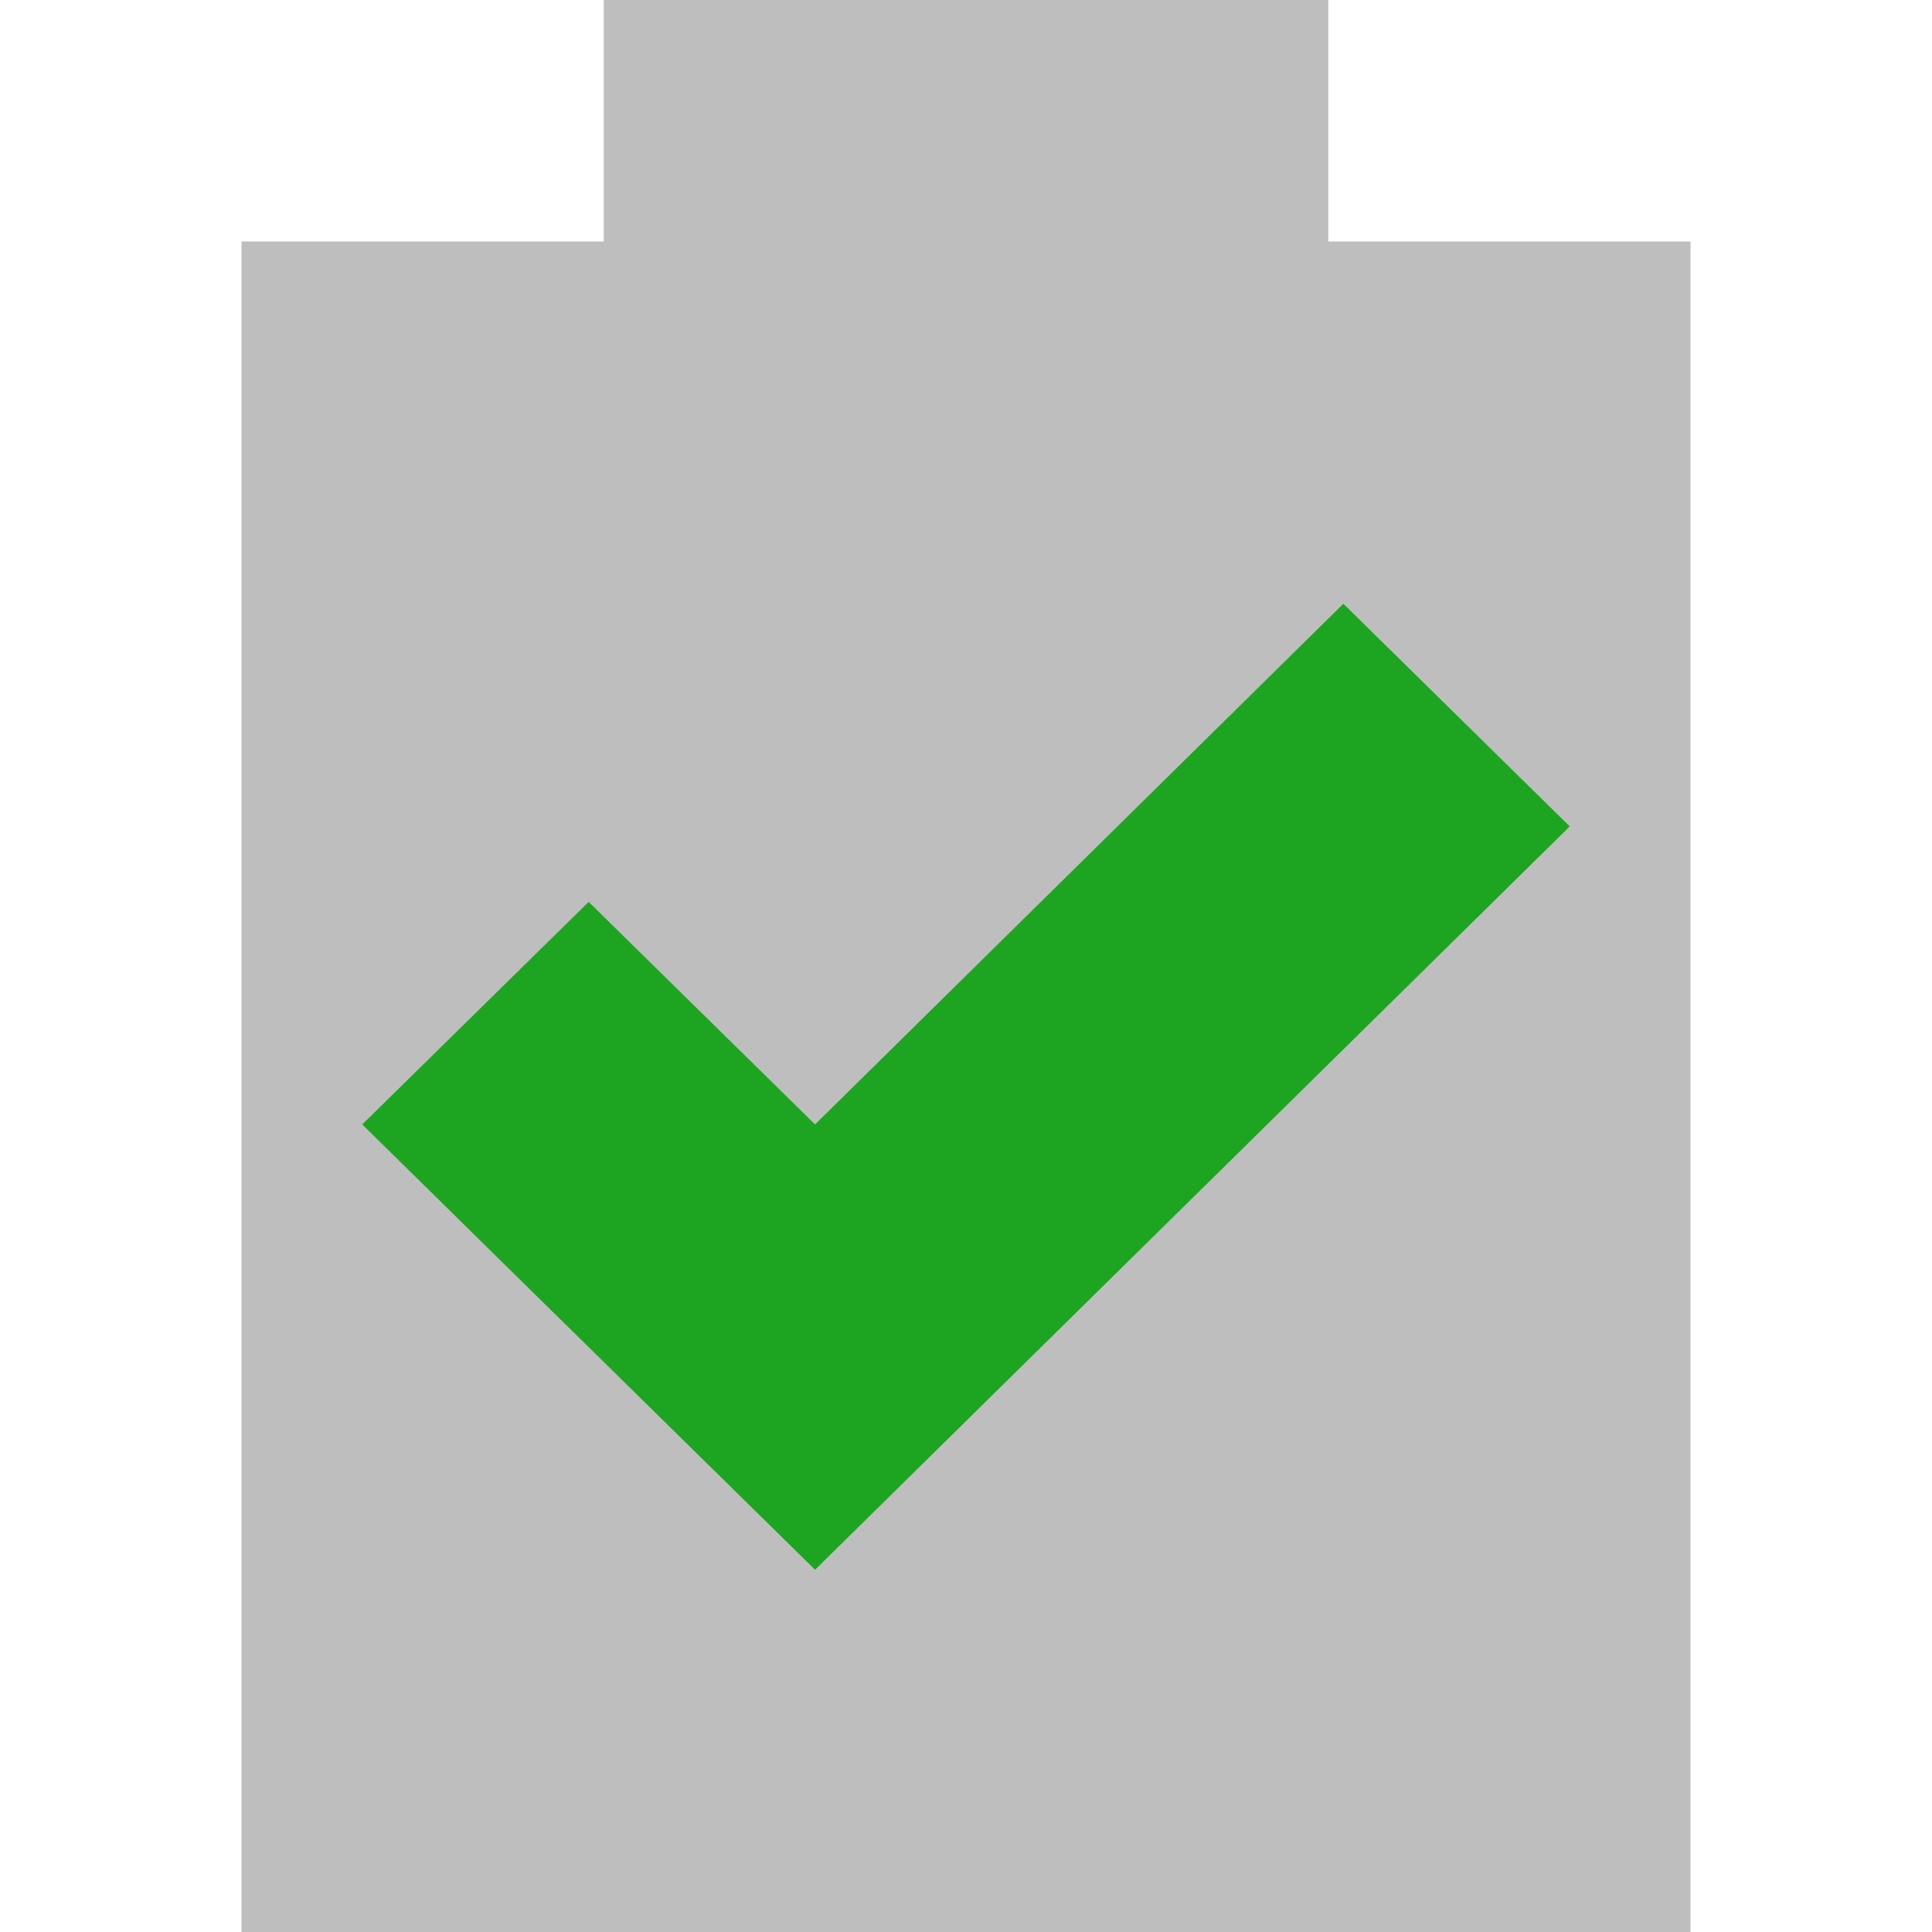
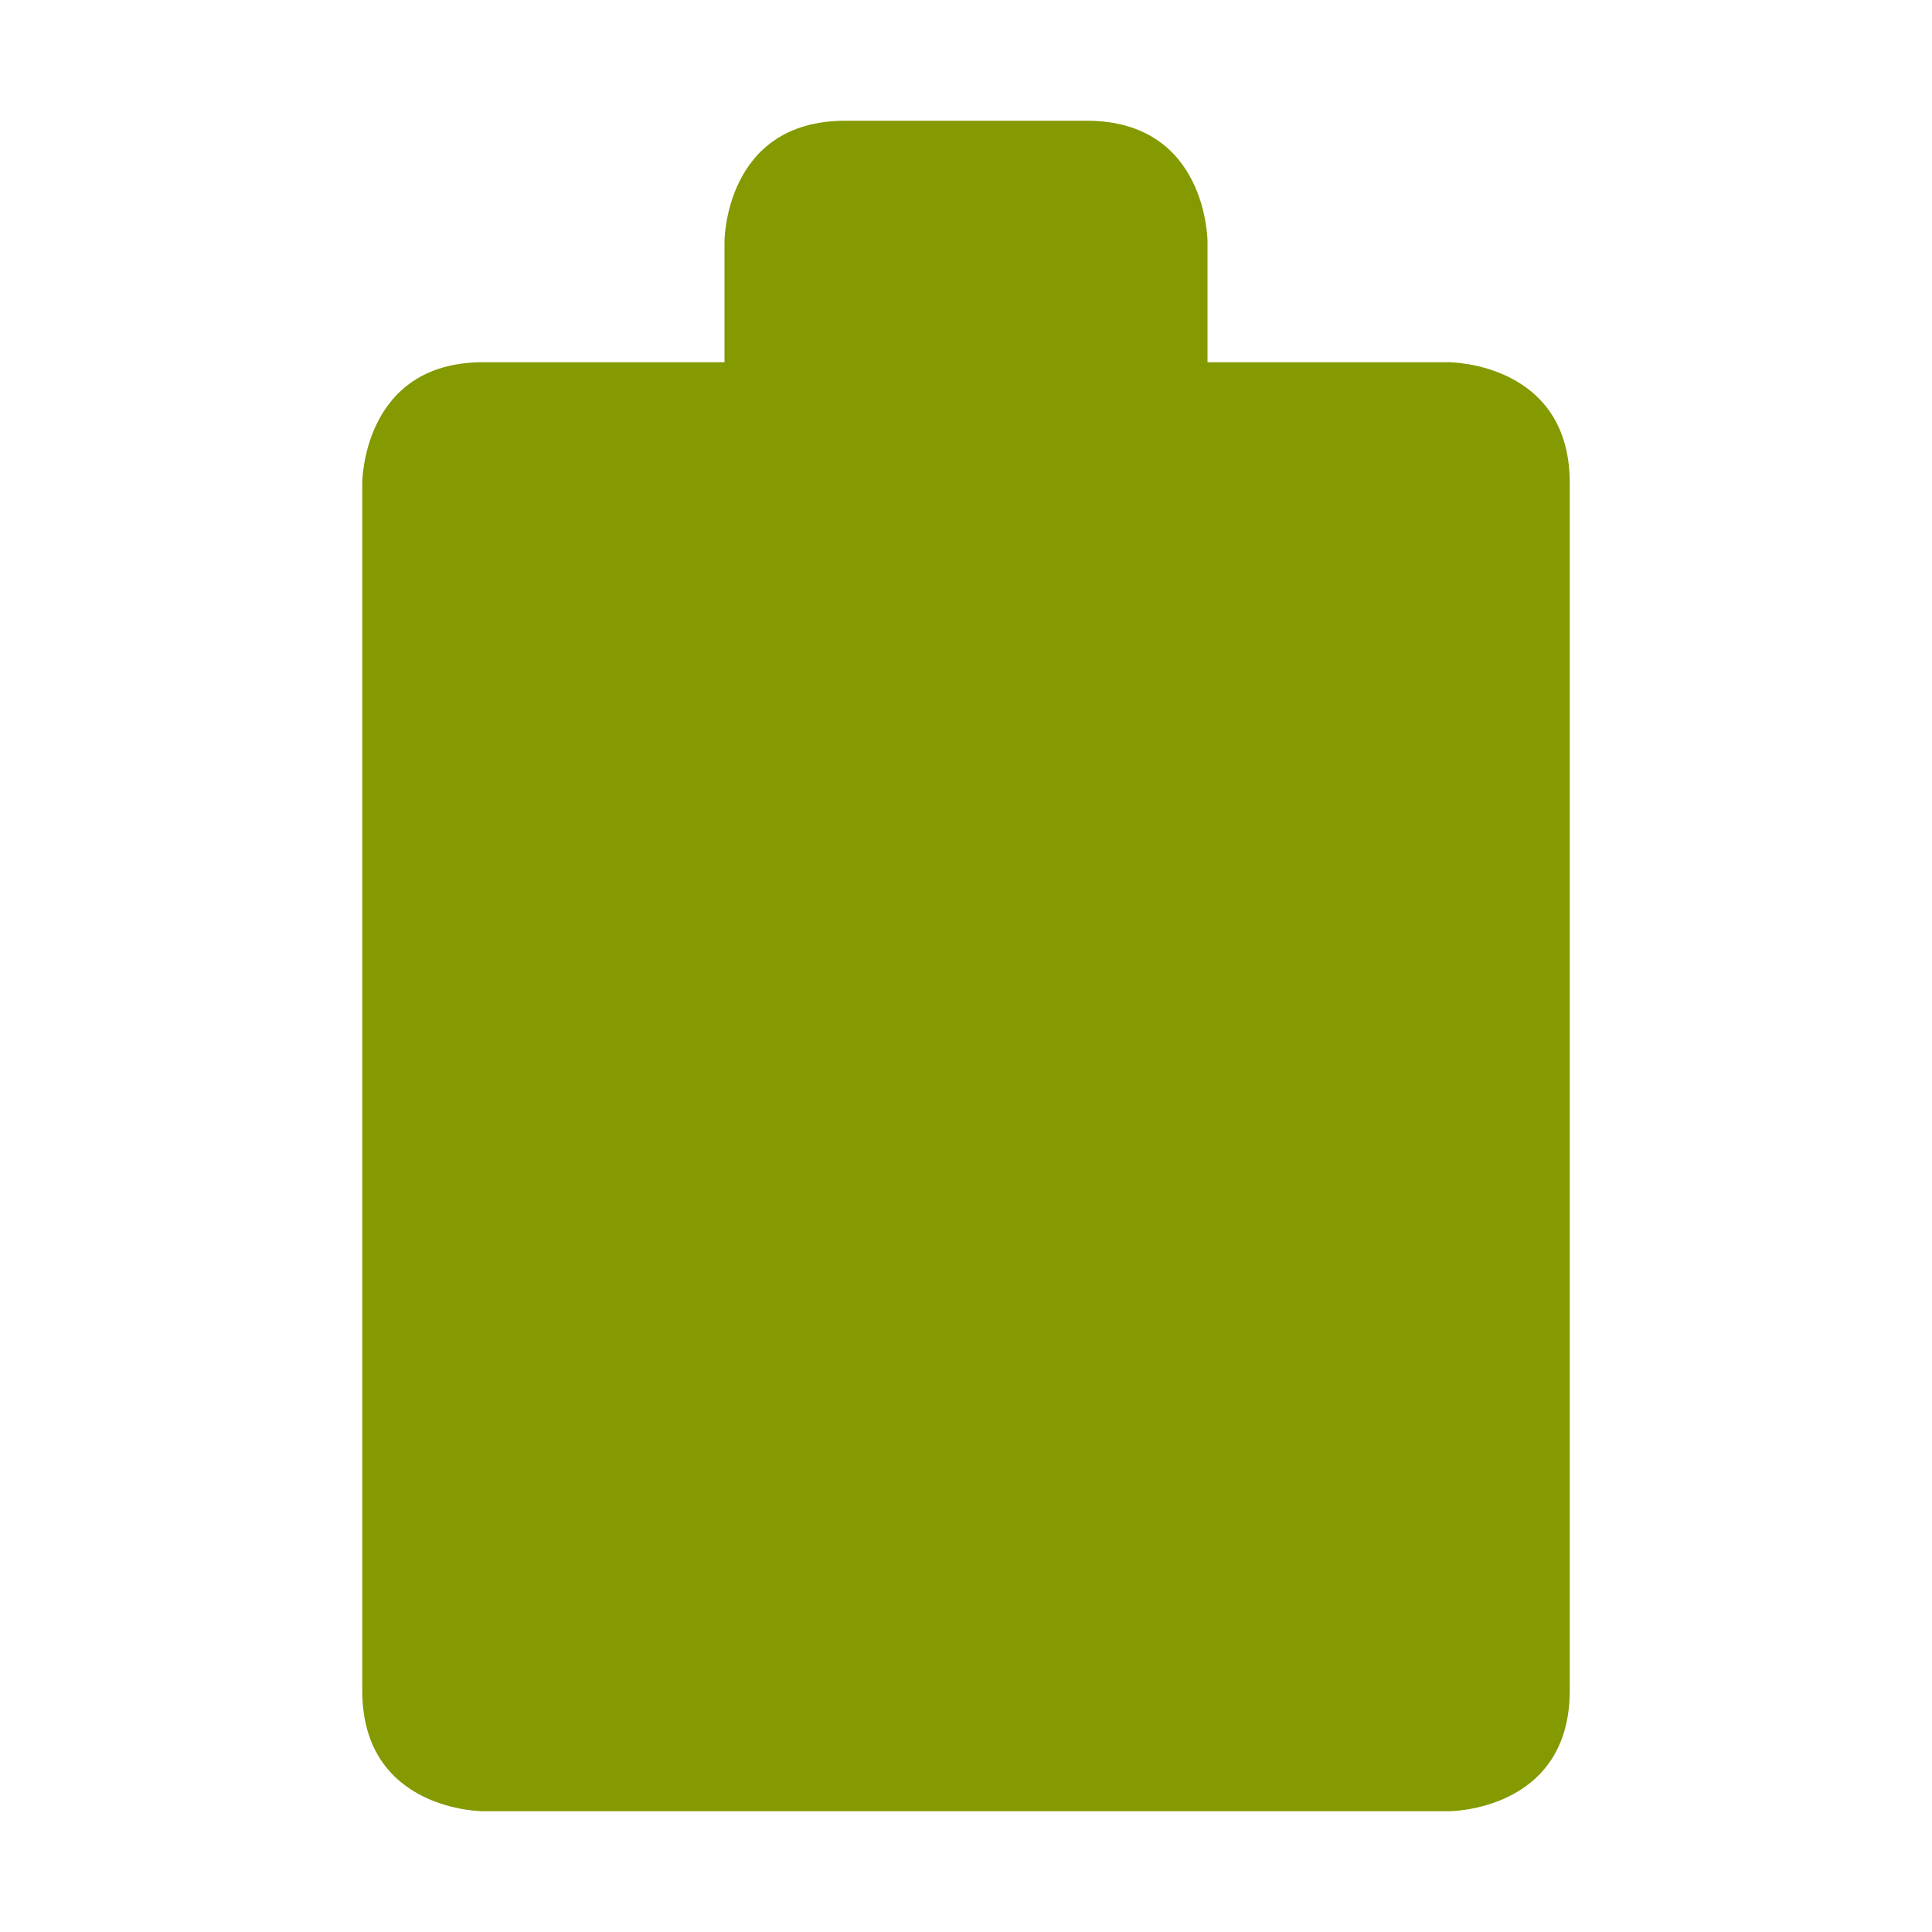
<svg xmlns="http://www.w3.org/2000/svg" width="16" viewBox="0 0 16 16" height="16" id="svg2" version="1.1">
  <defs id="defs10" />
-   <path d="M 5,0 5,2 2,2 2,16 14,16 14,2 11,2 11,0 z" fill="#bebebe" id="path4" />
-   <path d="M 11.125,5 6.75,9.312 4.875,7.469 3,9.312 C 4.282,10.575 5.468,11.738 6.75,13 L 13,6.844 z" id="path6" class="success" style="fill:#1da521" />
+   <path d="M 6,2 6,3 4,3 C 3,3 3,4 3,4 l 0,10 c 0,1 1,1 1,1 l 8,0 c 0,0 1,0 1,-1 L 13,4 C 13,3 12,3 12,3 L 10,3 10,2 C 10,2 10,1 9,1 L 7,1 C 6,1 6,2 6,2 z" id="path4" style="fill:#859900" class="success" />
</svg>
